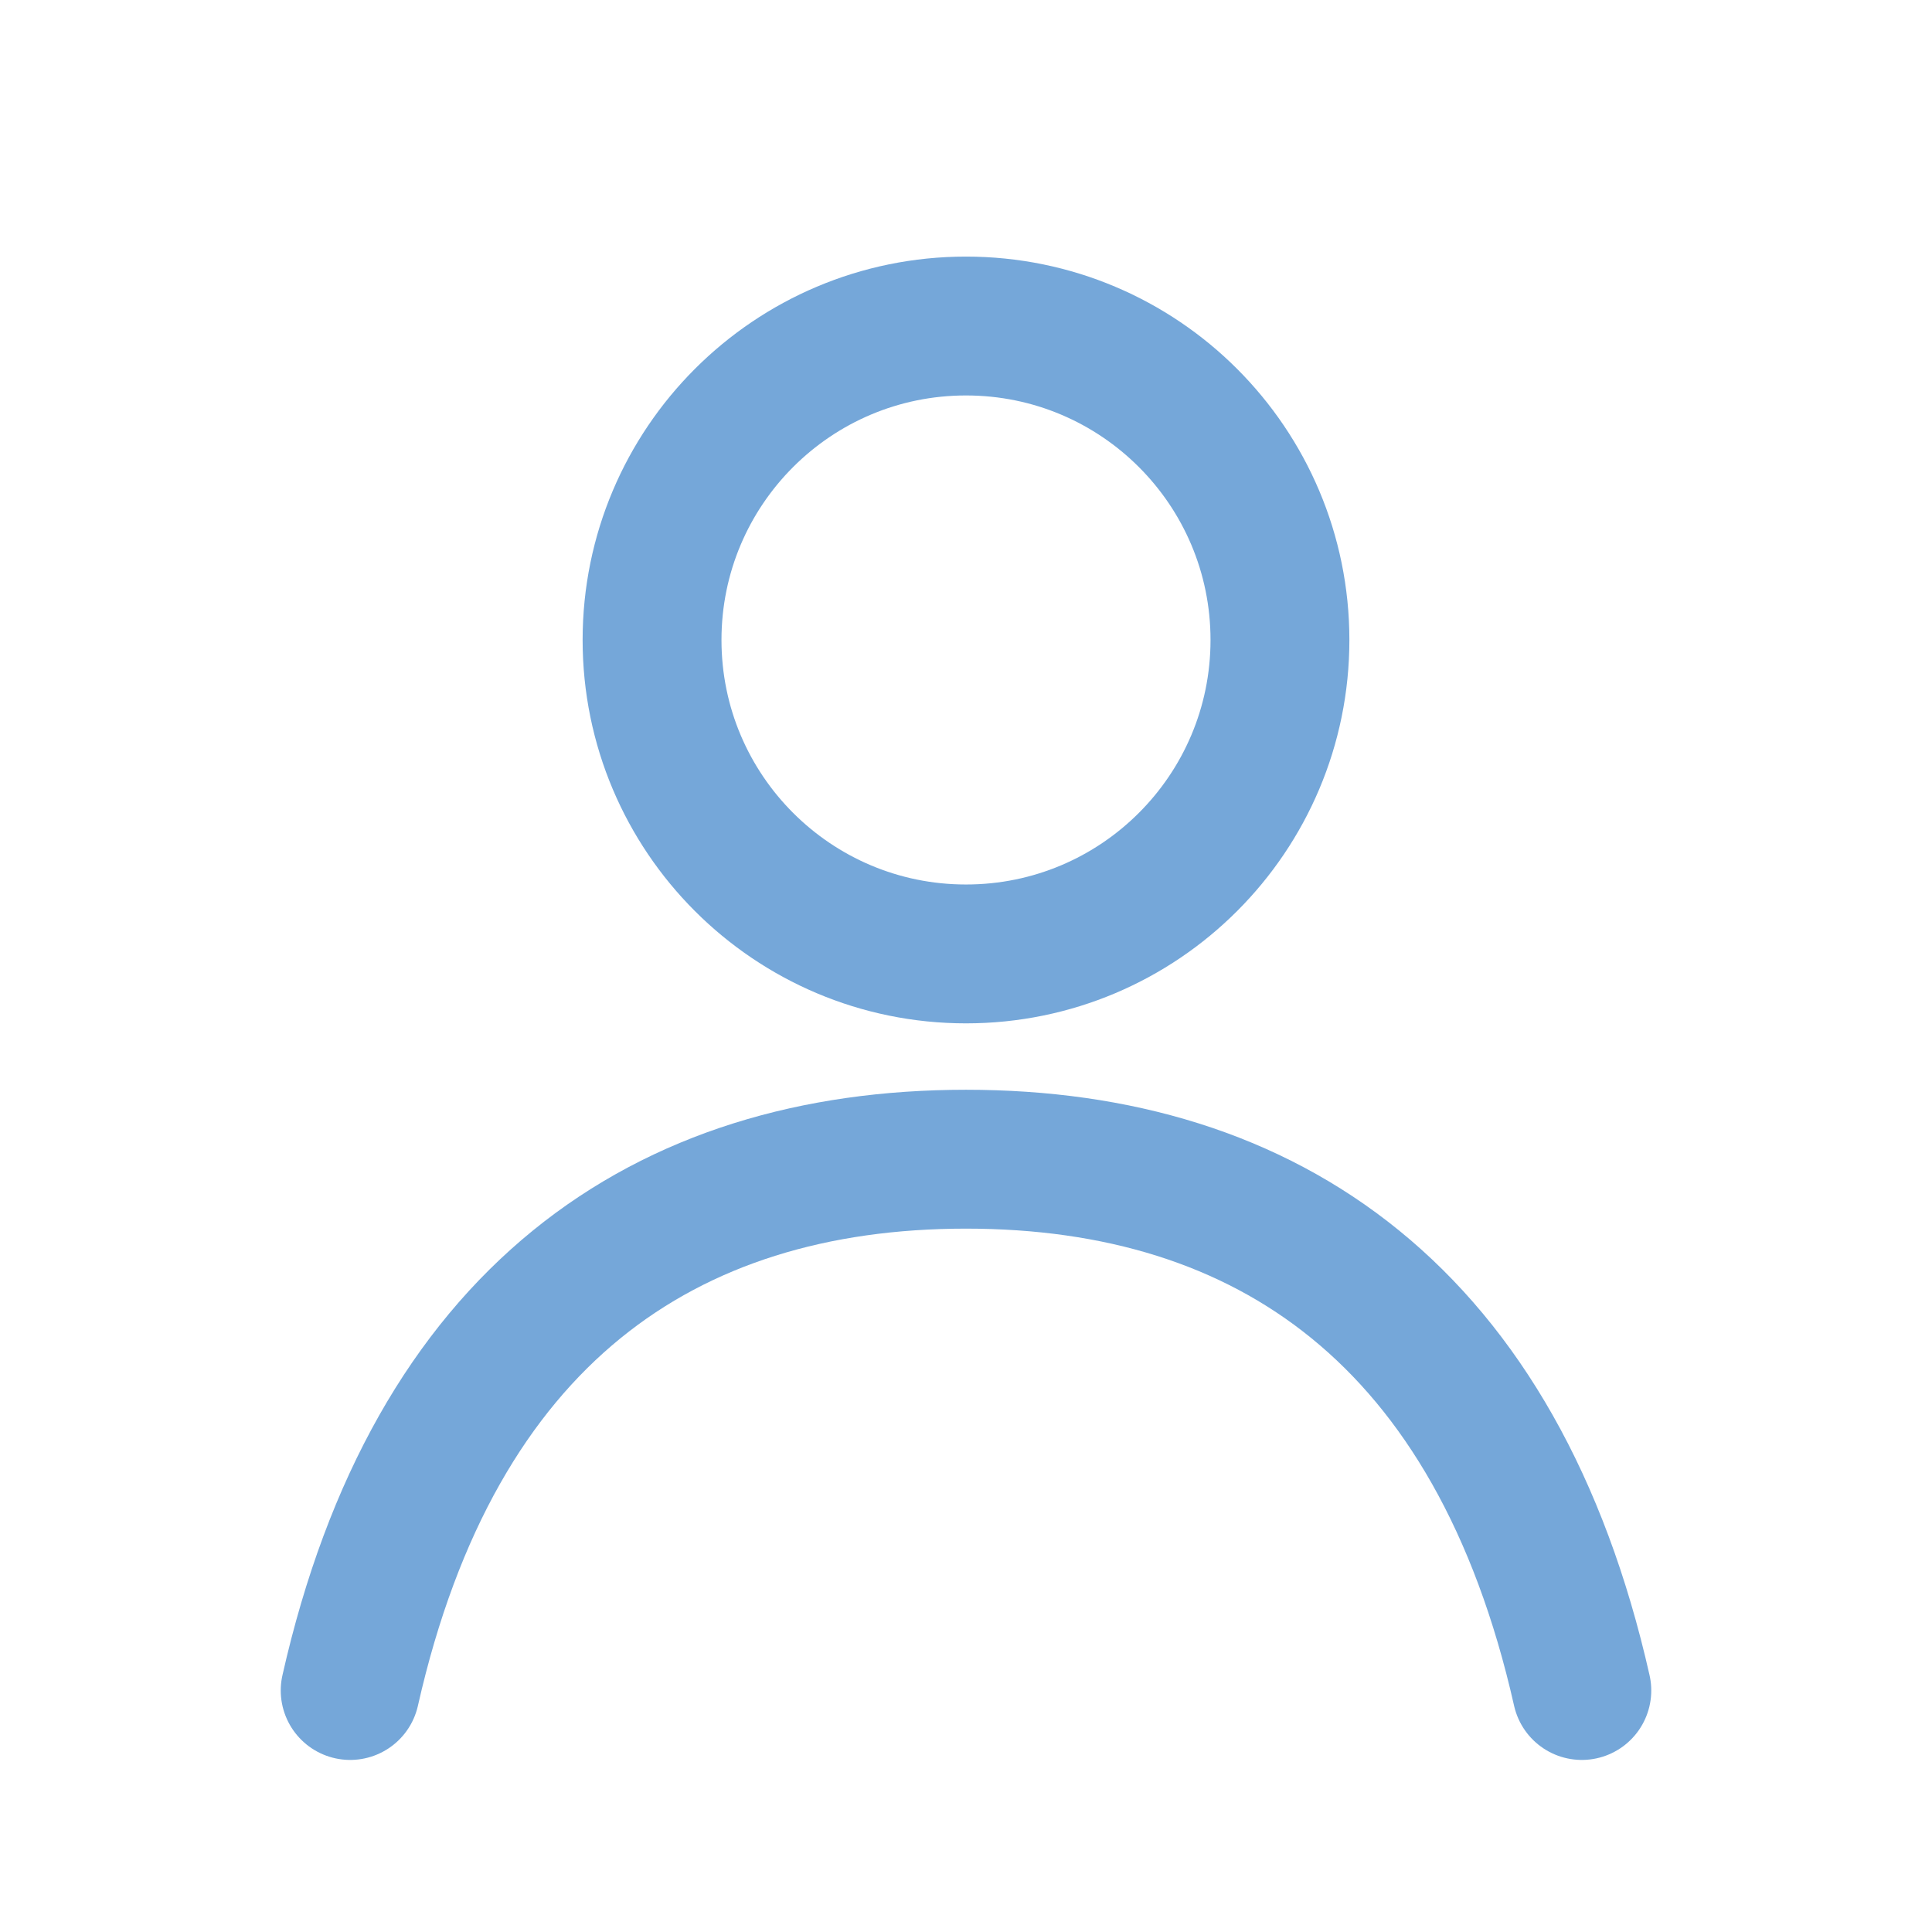
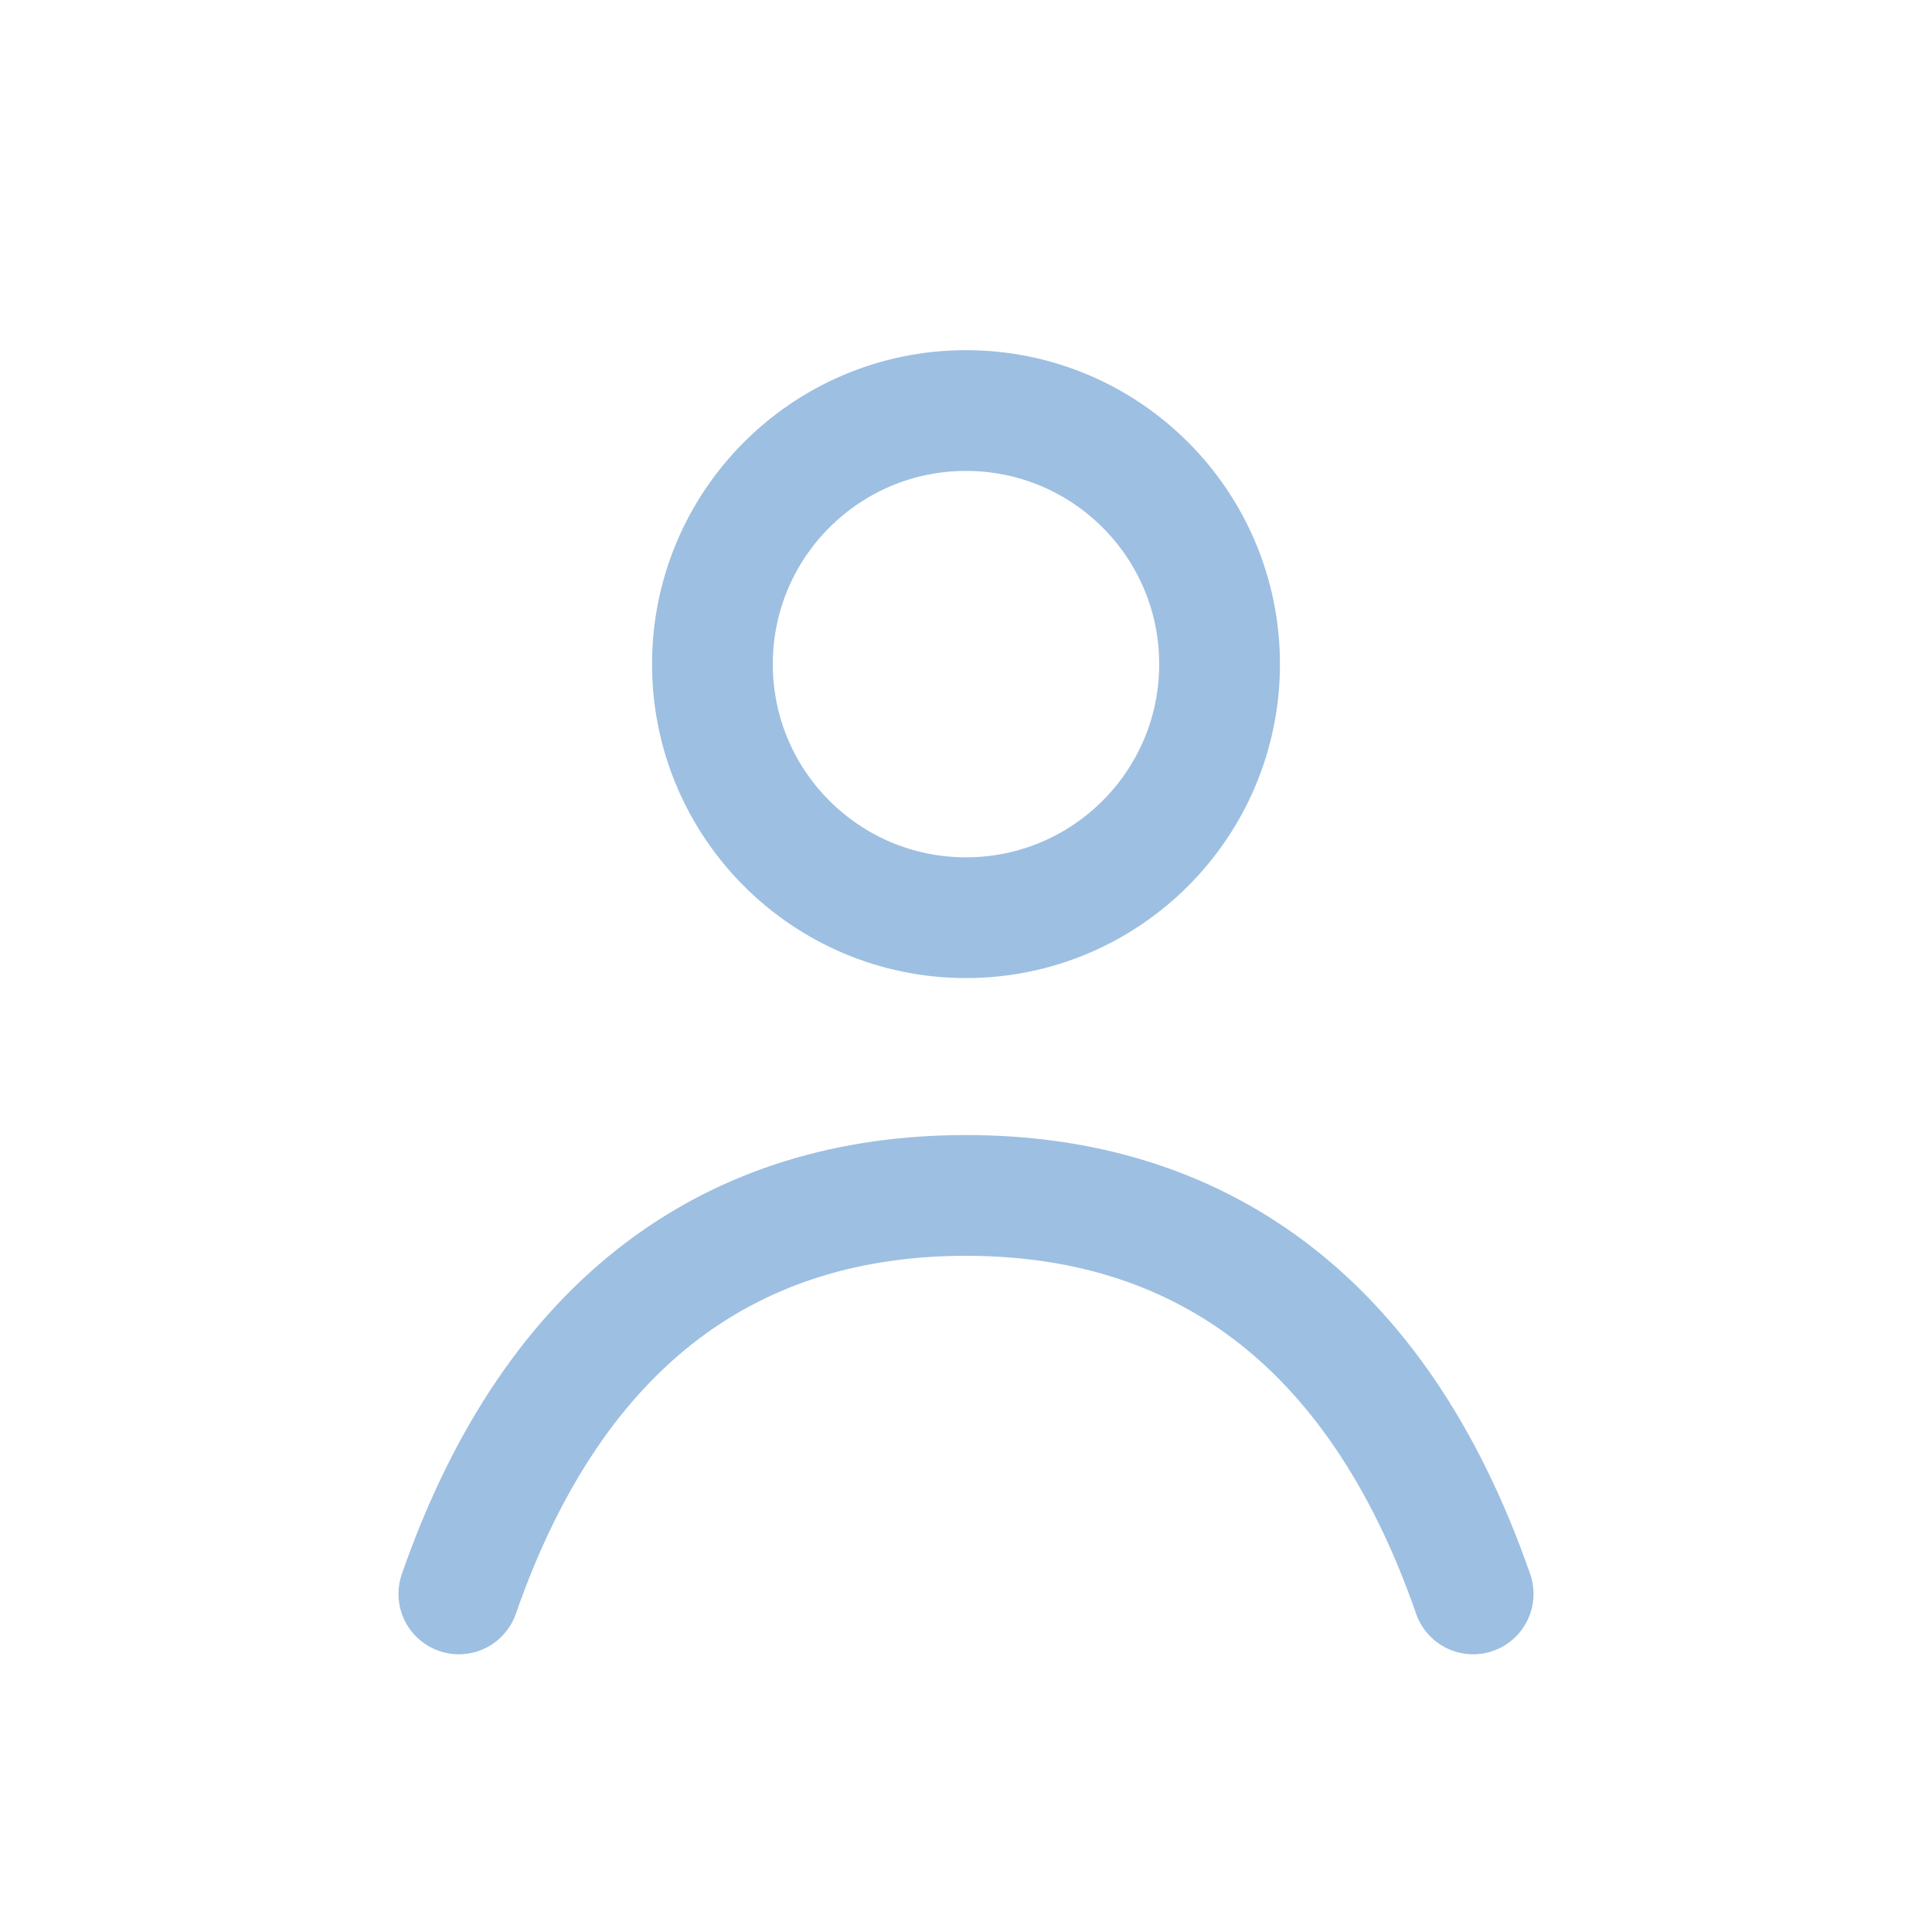
- <svg xmlns="http://www.w3.org/2000/svg" viewBox="0 0 16 16" width="16" height="16" fill="none" stroke="#75a7d9" stroke-width="1.15" stroke-linecap="round">
-   <circle cx="8" cy="5.3" r="2.6" />
-   <path d="M2.9 14 C3.6 10.9 5.5 9.6 8 9.6 C10.5 9.6 12.4 10.9 13.1 14" />
+ <svg xmlns="http://www.w3.org/2000/svg" viewBox="0 0 16 16" width="16" height="16" fill="none" stroke="#9dbfe2" stroke-width="1" stroke-linecap="round">
+   <circle cx="8" cy="5.5" r="2.1" />
+   <path d="M3.8 13.2 C4.6 10.9 6.1 9.9 8 9.9 C9.9 9.9 11.4 10.9 12.2 13.2" />
</svg>
